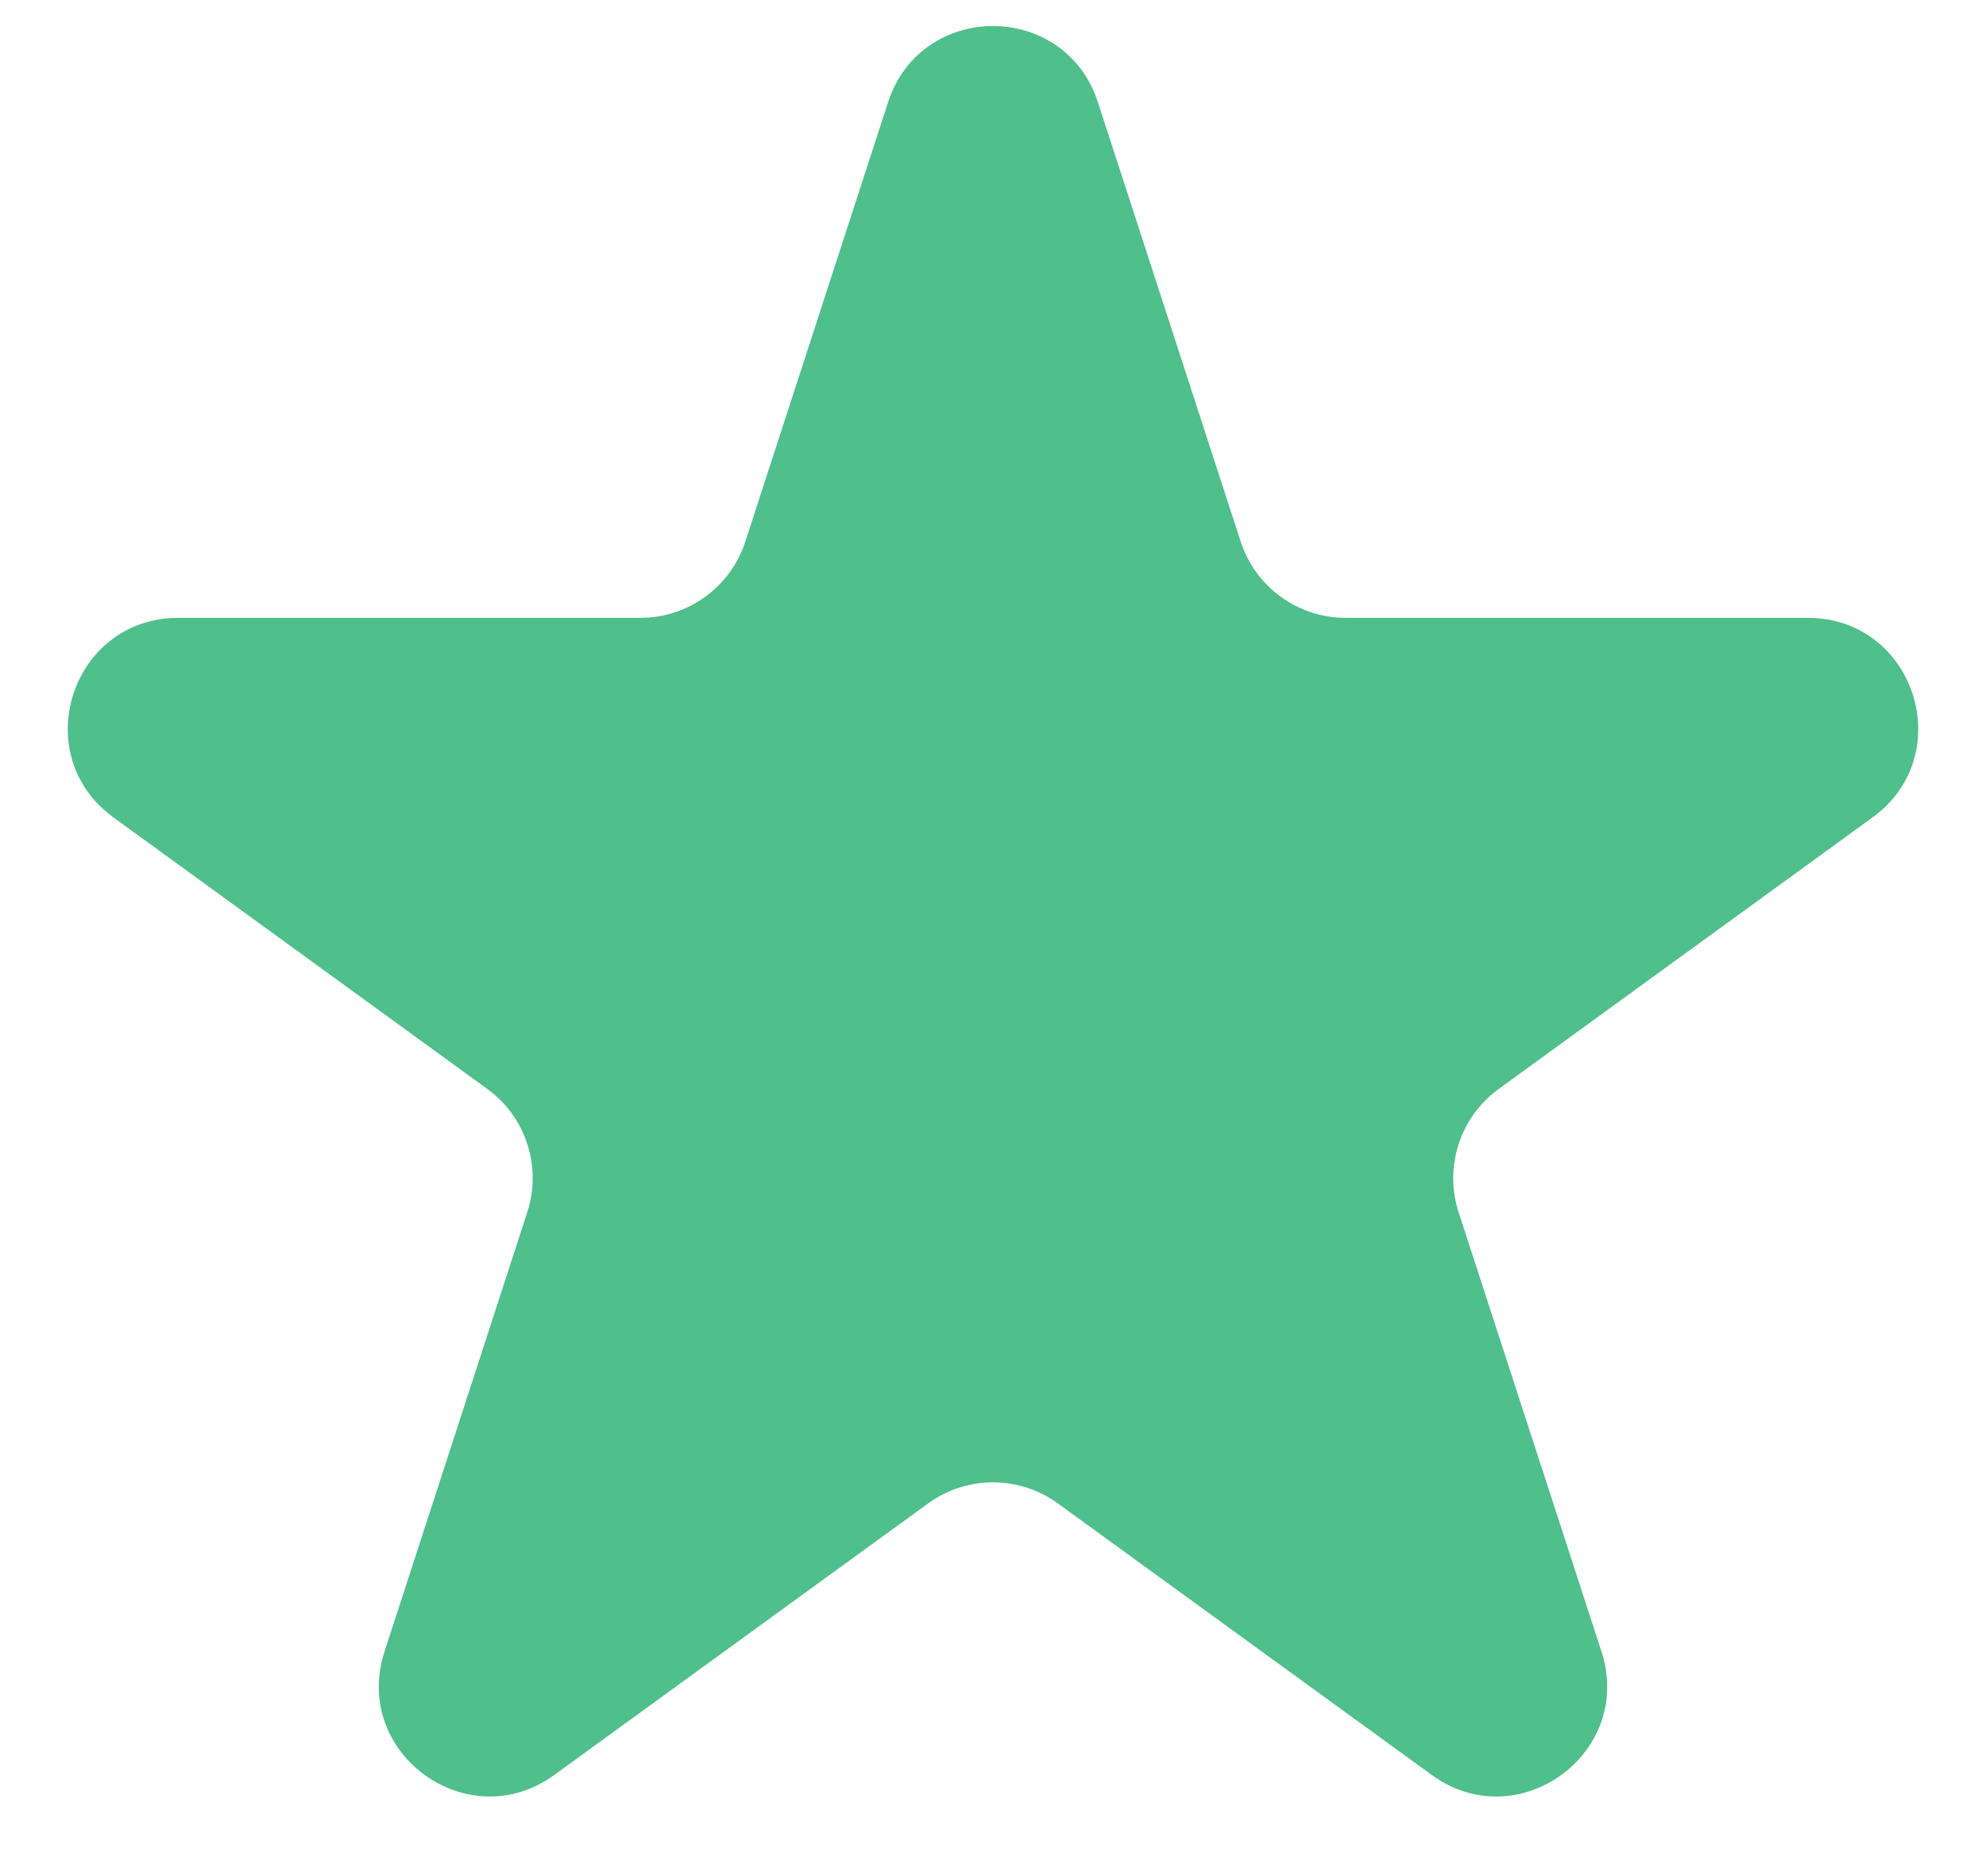
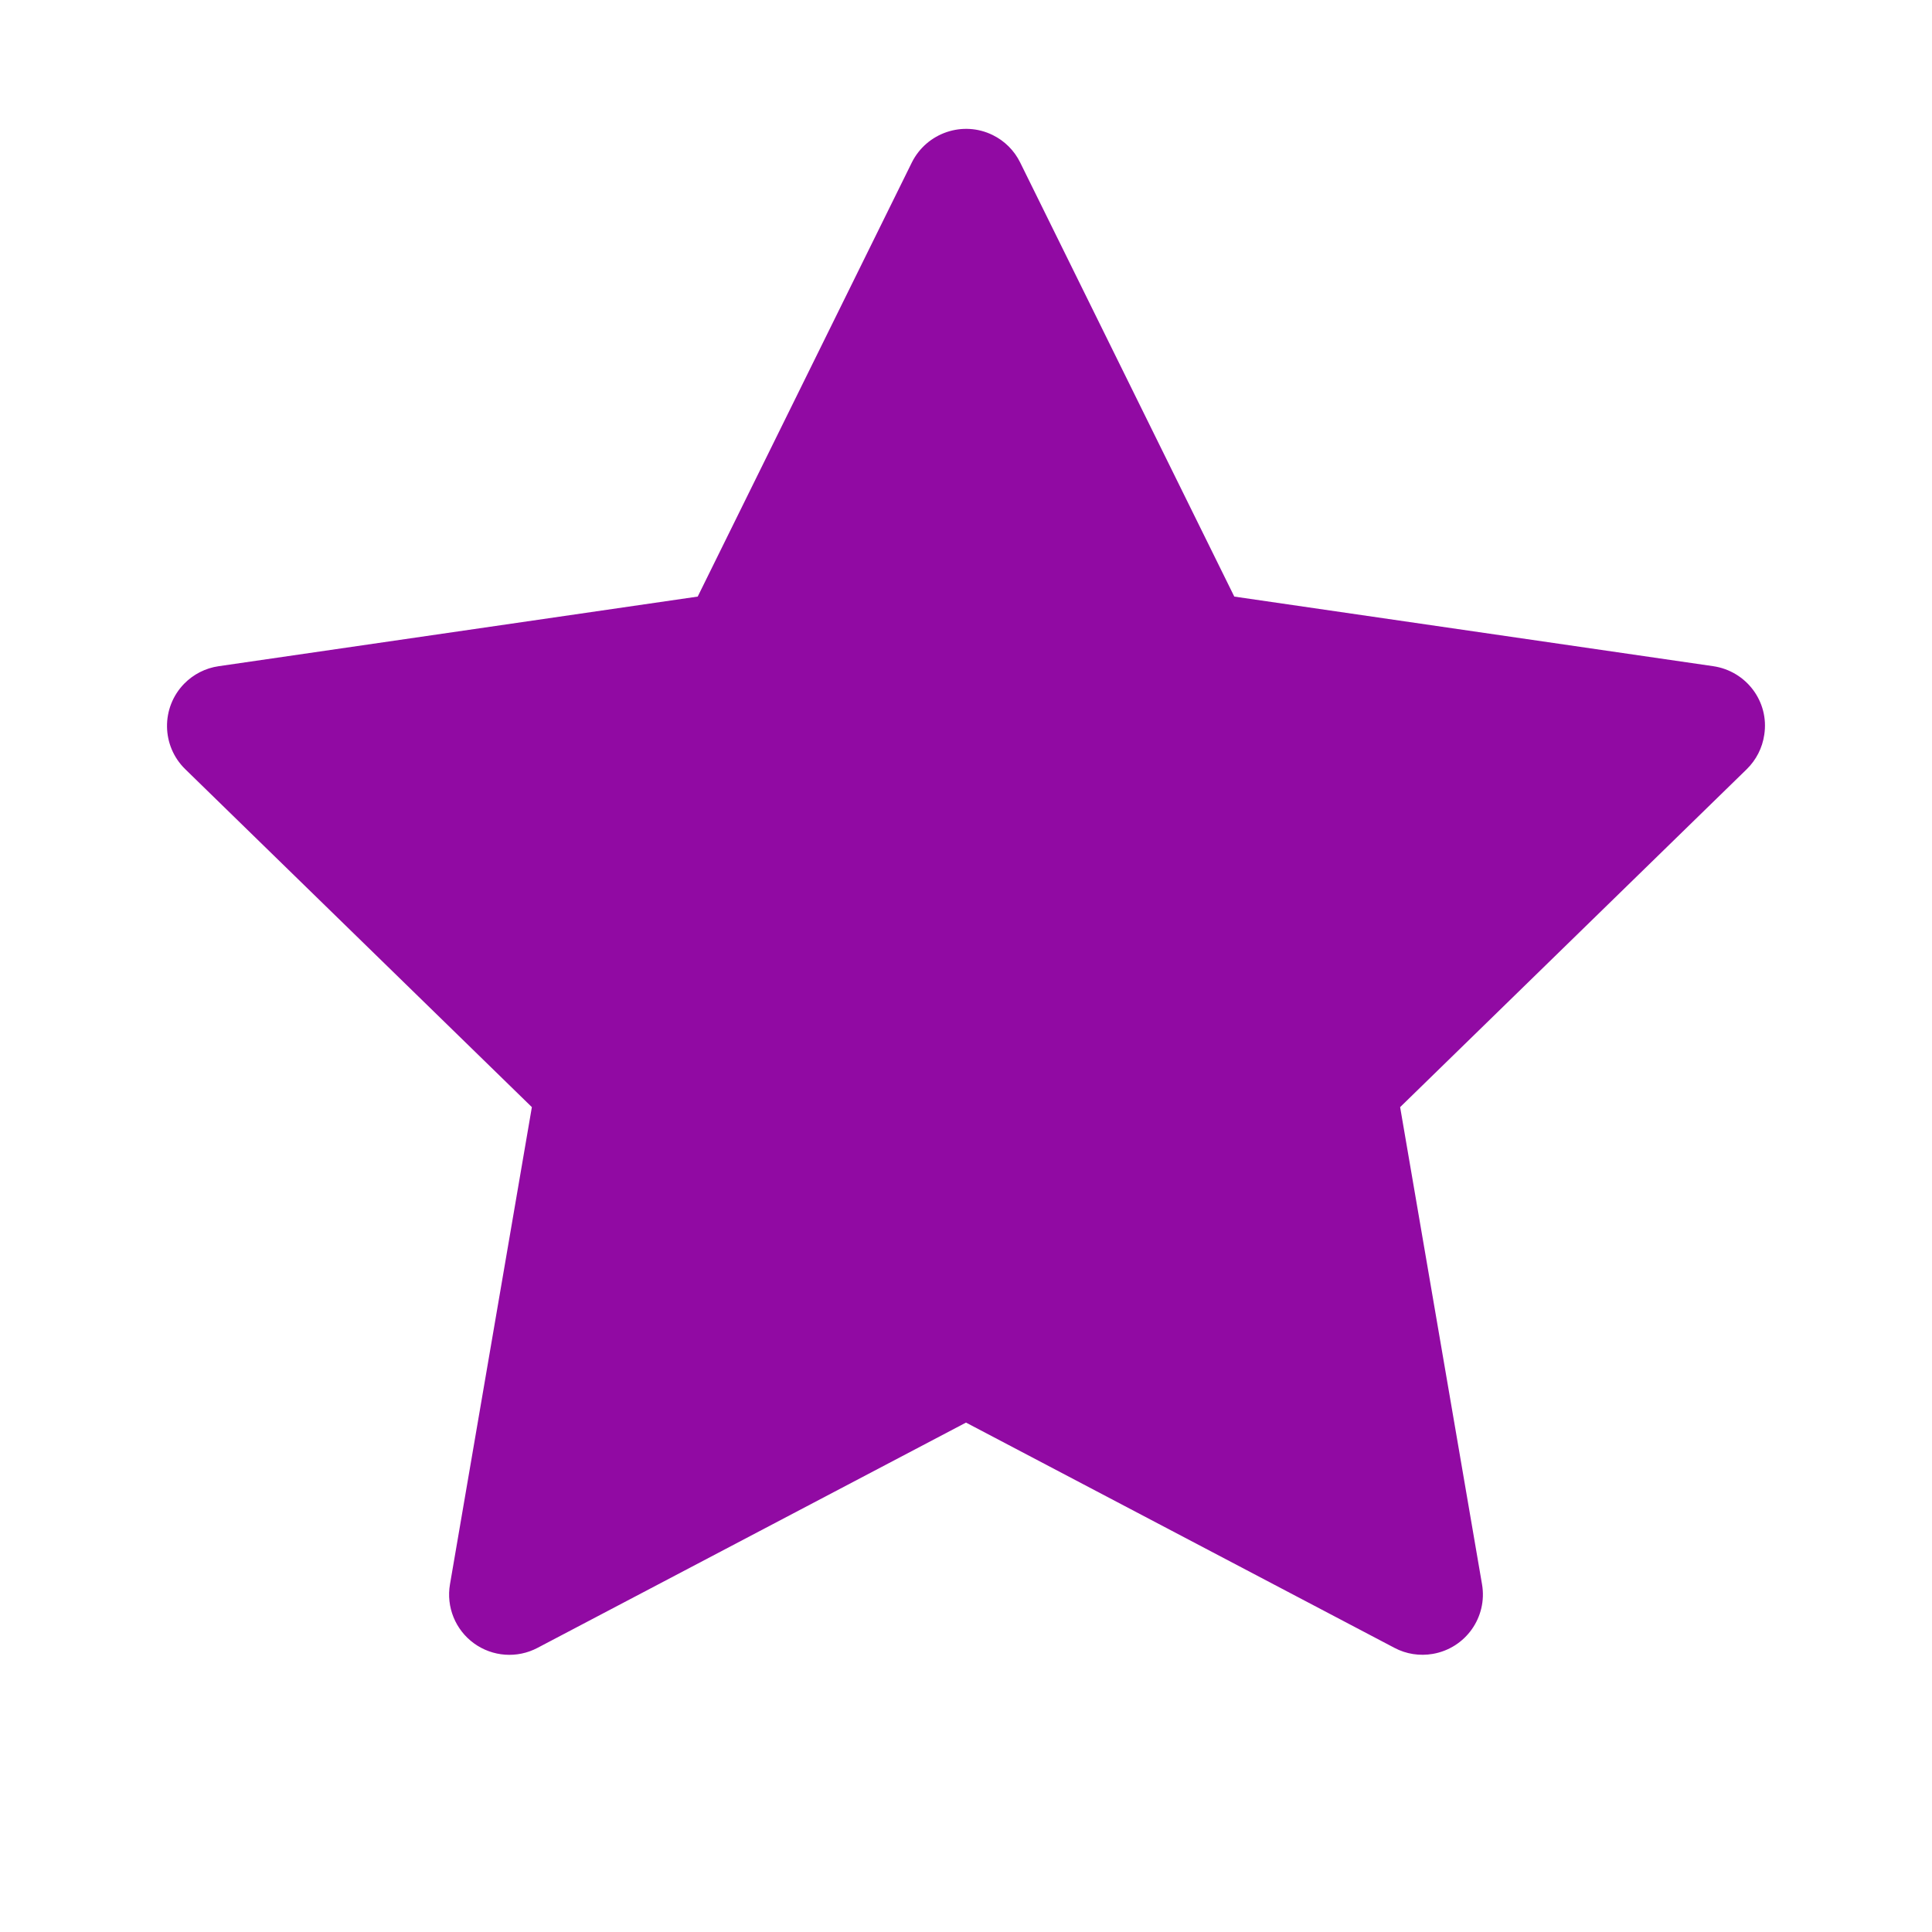
- <svg xmlns="http://www.w3.org/2000/svg" width="18" height="17" viewBox="0 0 18 17" fill="none">
-   <path d="M8.049 0.927C8.348 0.006 9.652 0.006 9.951 0.927L11.245 4.91C11.379 5.322 11.763 5.601 12.196 5.601H16.384C17.353 5.601 17.755 6.84 16.972 7.41L13.584 9.871C13.233 10.126 13.087 10.577 13.22 10.989L14.515 14.972C14.814 15.893 13.759 16.66 12.976 16.09L9.588 13.629C9.237 13.374 8.763 13.374 8.412 13.629L5.024 16.09C4.241 16.66 3.186 15.893 3.485 14.972L4.779 10.989C4.913 10.577 4.767 10.126 4.416 9.871L1.028 7.41C0.245 6.84 0.647 5.601 1.616 5.601H5.804C6.237 5.601 6.621 5.322 6.755 4.91L8.049 0.927Z" fill="#4FBF8B" />
+ <svg xmlns="http://www.w3.org/2000/svg" fill="#910aa3" width="800px" height="800px" viewBox="0 0 1024 1024" class="icon">
+   <g id="SVGRepo_bgCarrier" stroke-width="0" />
+   <g id="SVGRepo_tracerCarrier" stroke-linecap="round" stroke-linejoin="round" />
+   <g id="SVGRepo_iconCarrier">
+     <path d="M908.1 353.1l-253.9-36.9L540.7 86.1c-3.1-6.3-8.2-11.4-14.5-14.5-15.8-7.8-35-1.3-42.9 14.5L369.8 316.2l-253.9 36.9c-7 1-13.4 4.3-18.3 9.3a32.05 32.05 0 0 0 .6 45.3l183.7 179.1-43.4 252.9a31.95 31.95 0 0 0 46.4 33.7L512 754l227.1 119.4c6.2 3.3 13.4 4.4 20.3 3.2 17.4-3 29.1-19.5 26.1-36.9l-43.4-252.9 183.7-179.1c5-4.9 8.3-11.3 9.3-18.3 2.7-17.5-9.5-33.7-27-36.3z" />
+   </g>
</svg>
